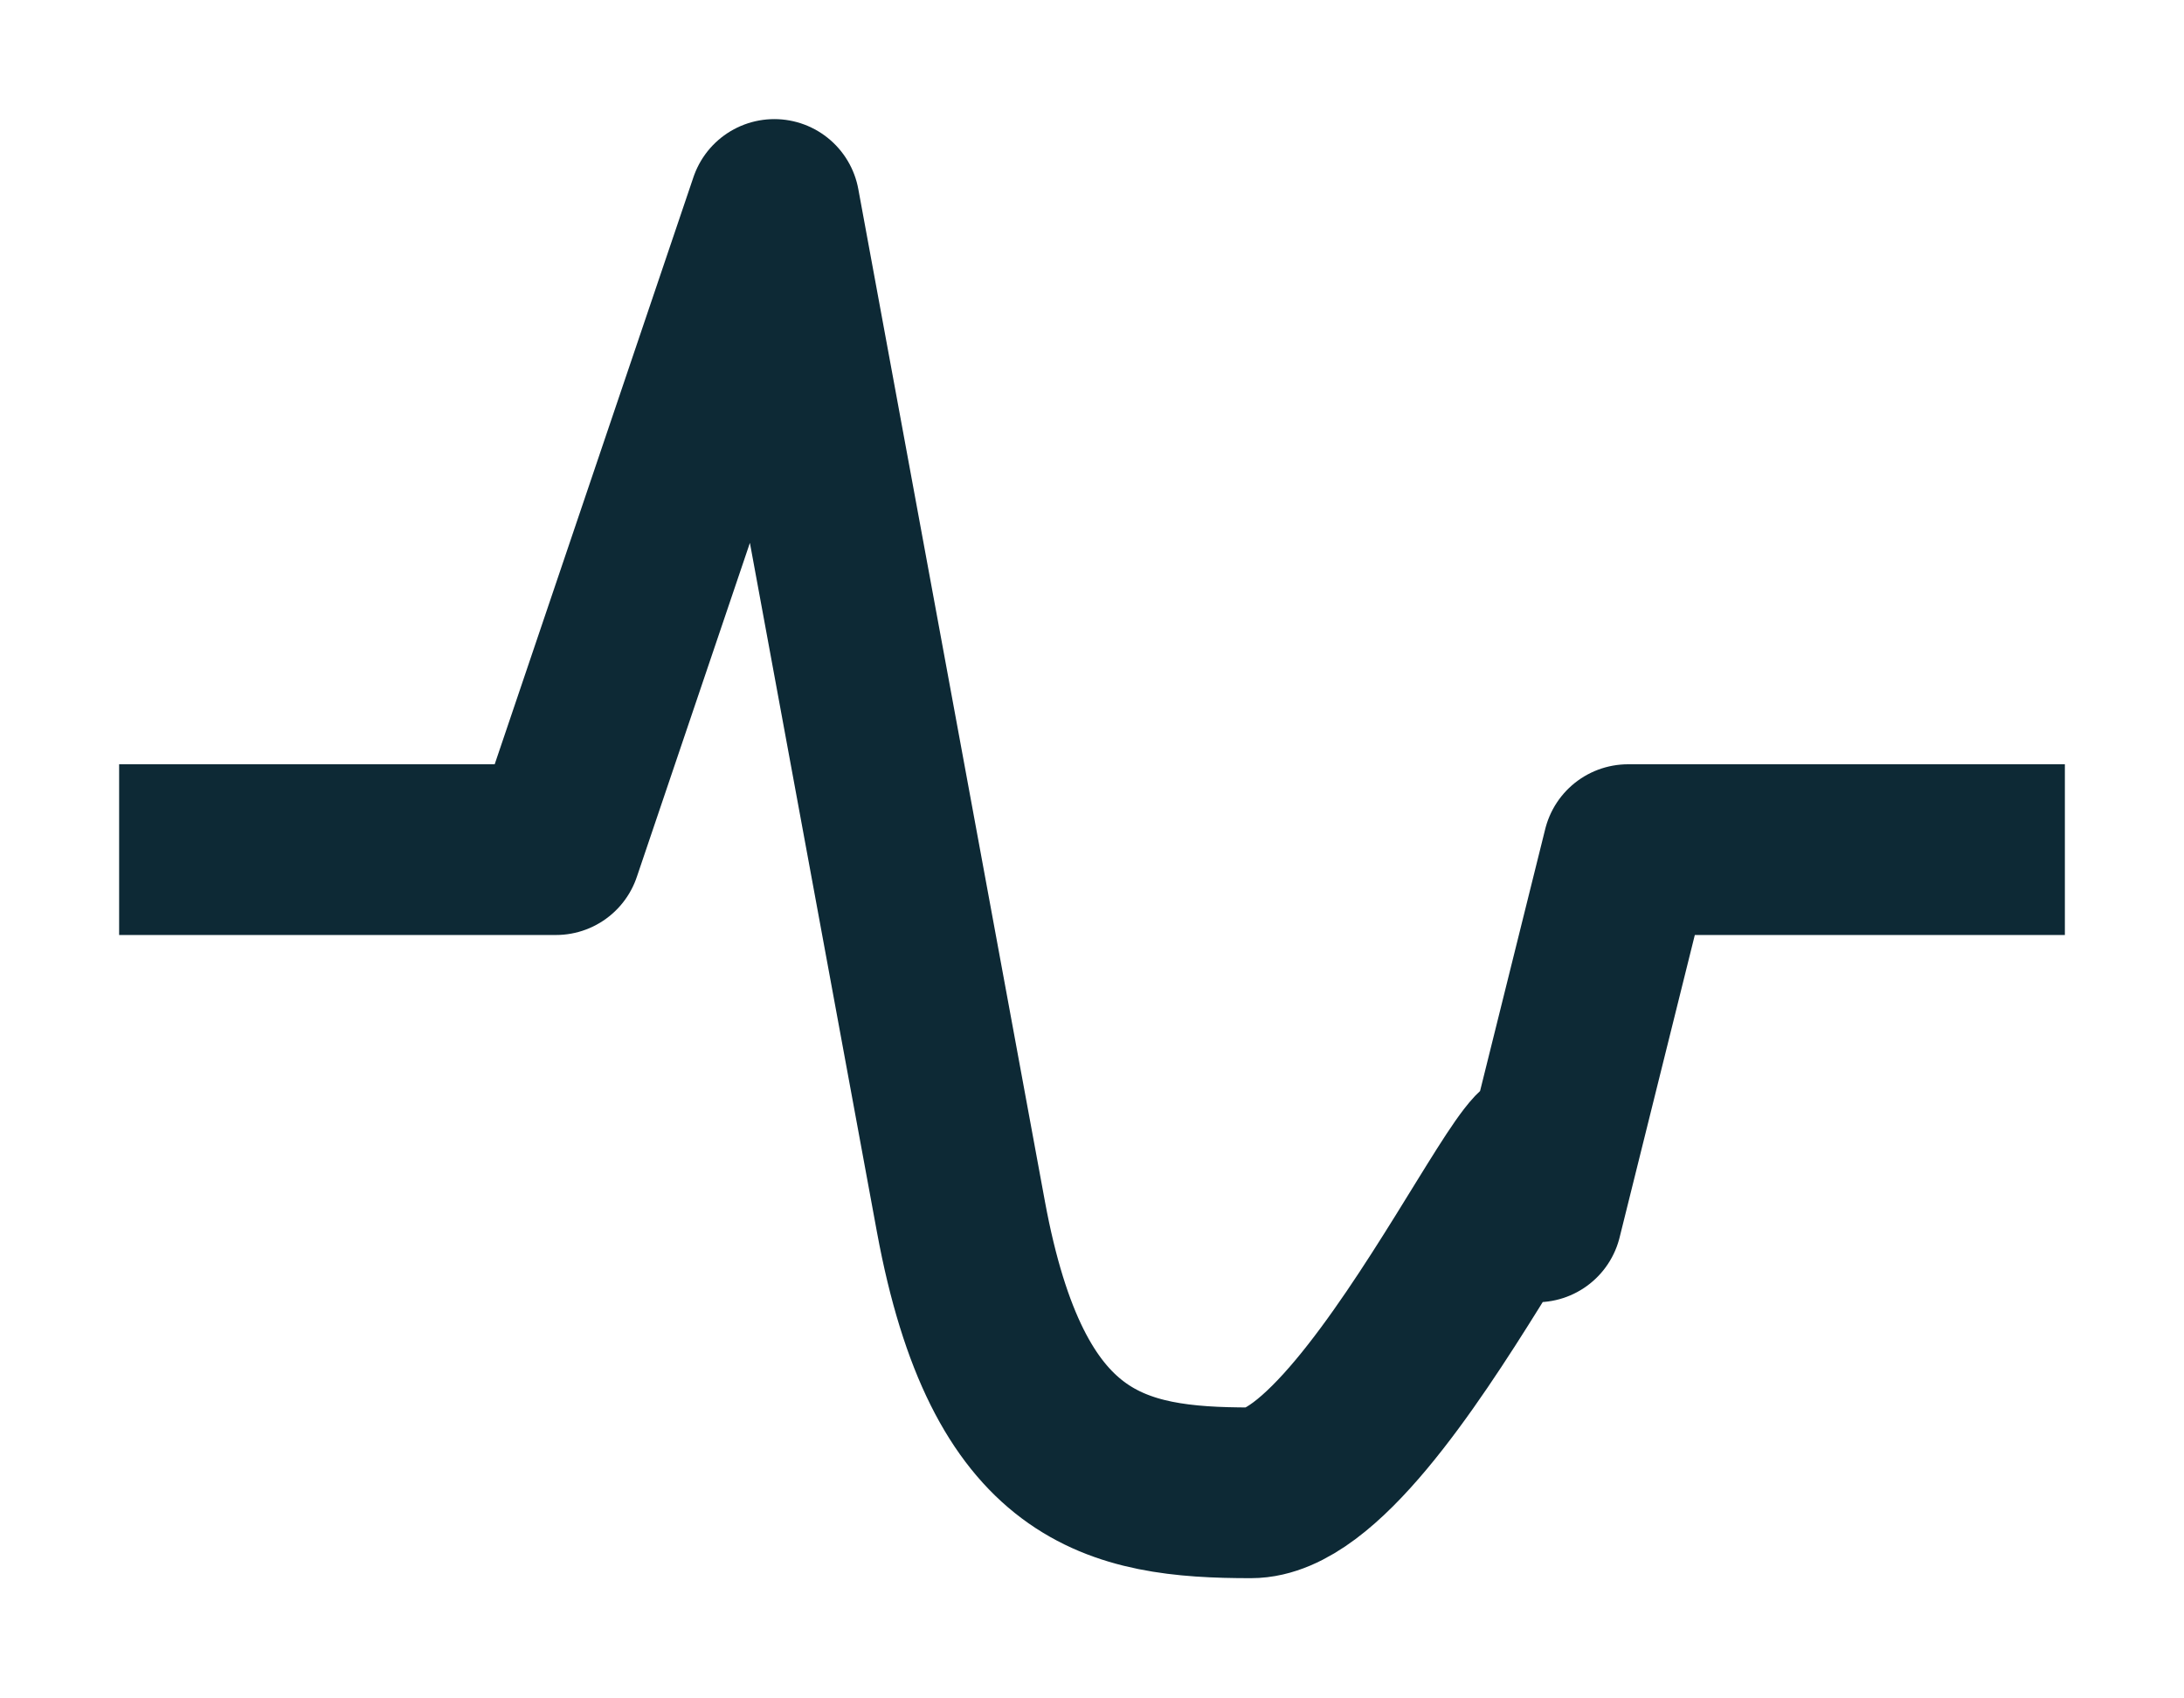
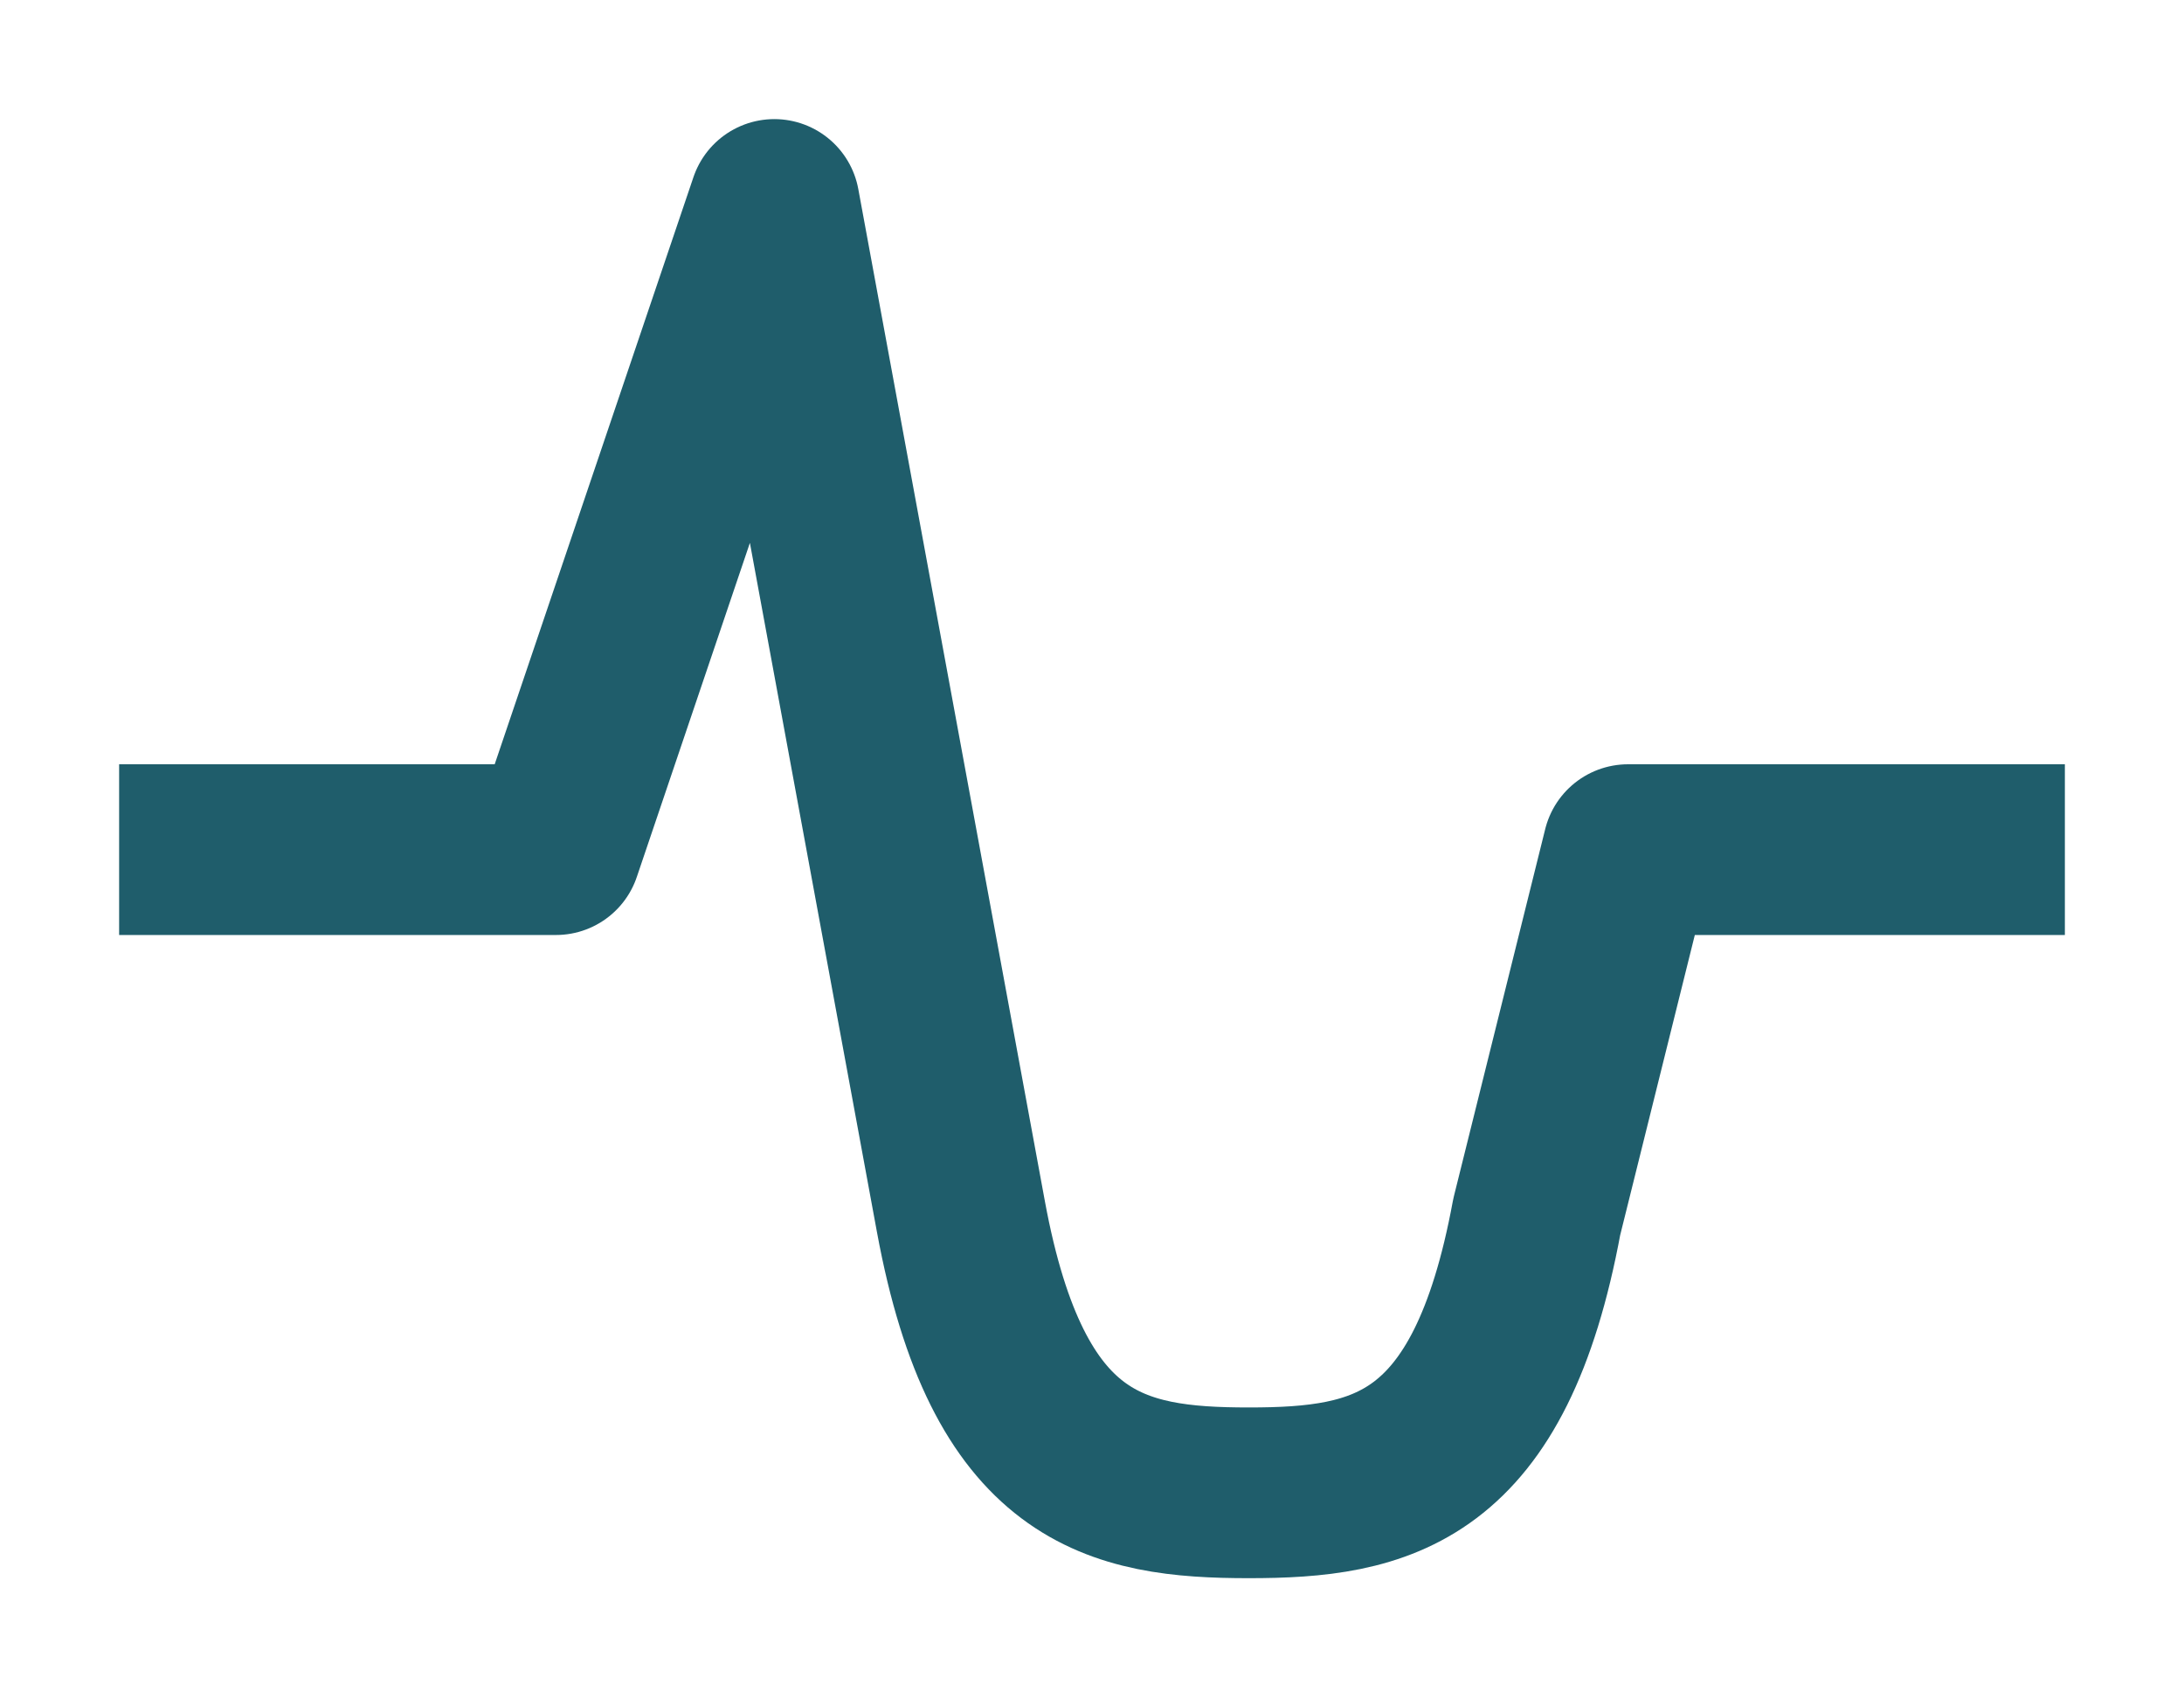
<svg xmlns="http://www.w3.org/2000/svg" viewBox="-1 7.20 110 85.50" width="440" height="342" role="img">
-   <path d="M5 50 L27 50 L38 17.50 L47.40 68.50 C49.76 81.28 55.20 82.40 62 82.40 C68.80 82.40 79.54 55.88 76.40 68.50 L81 50 L103 50" fill="none" stroke="#0D2935" stroke-width="8.60" stroke-linecap="butt" stroke-linejoin="round" />
+   <path d="M5 50 L27 50 L38 17.50 L47.40 68.50 C49.76 81.28 55.20 82.40 61.90 82.40 C68.60 82.40 74.04 81.28 76.40 68.50 L81 50 L103 50" fill="none" stroke="#1F5D6B" stroke-width="8.60" stroke-linecap="butt" stroke-linejoin="round" />
</svg>
